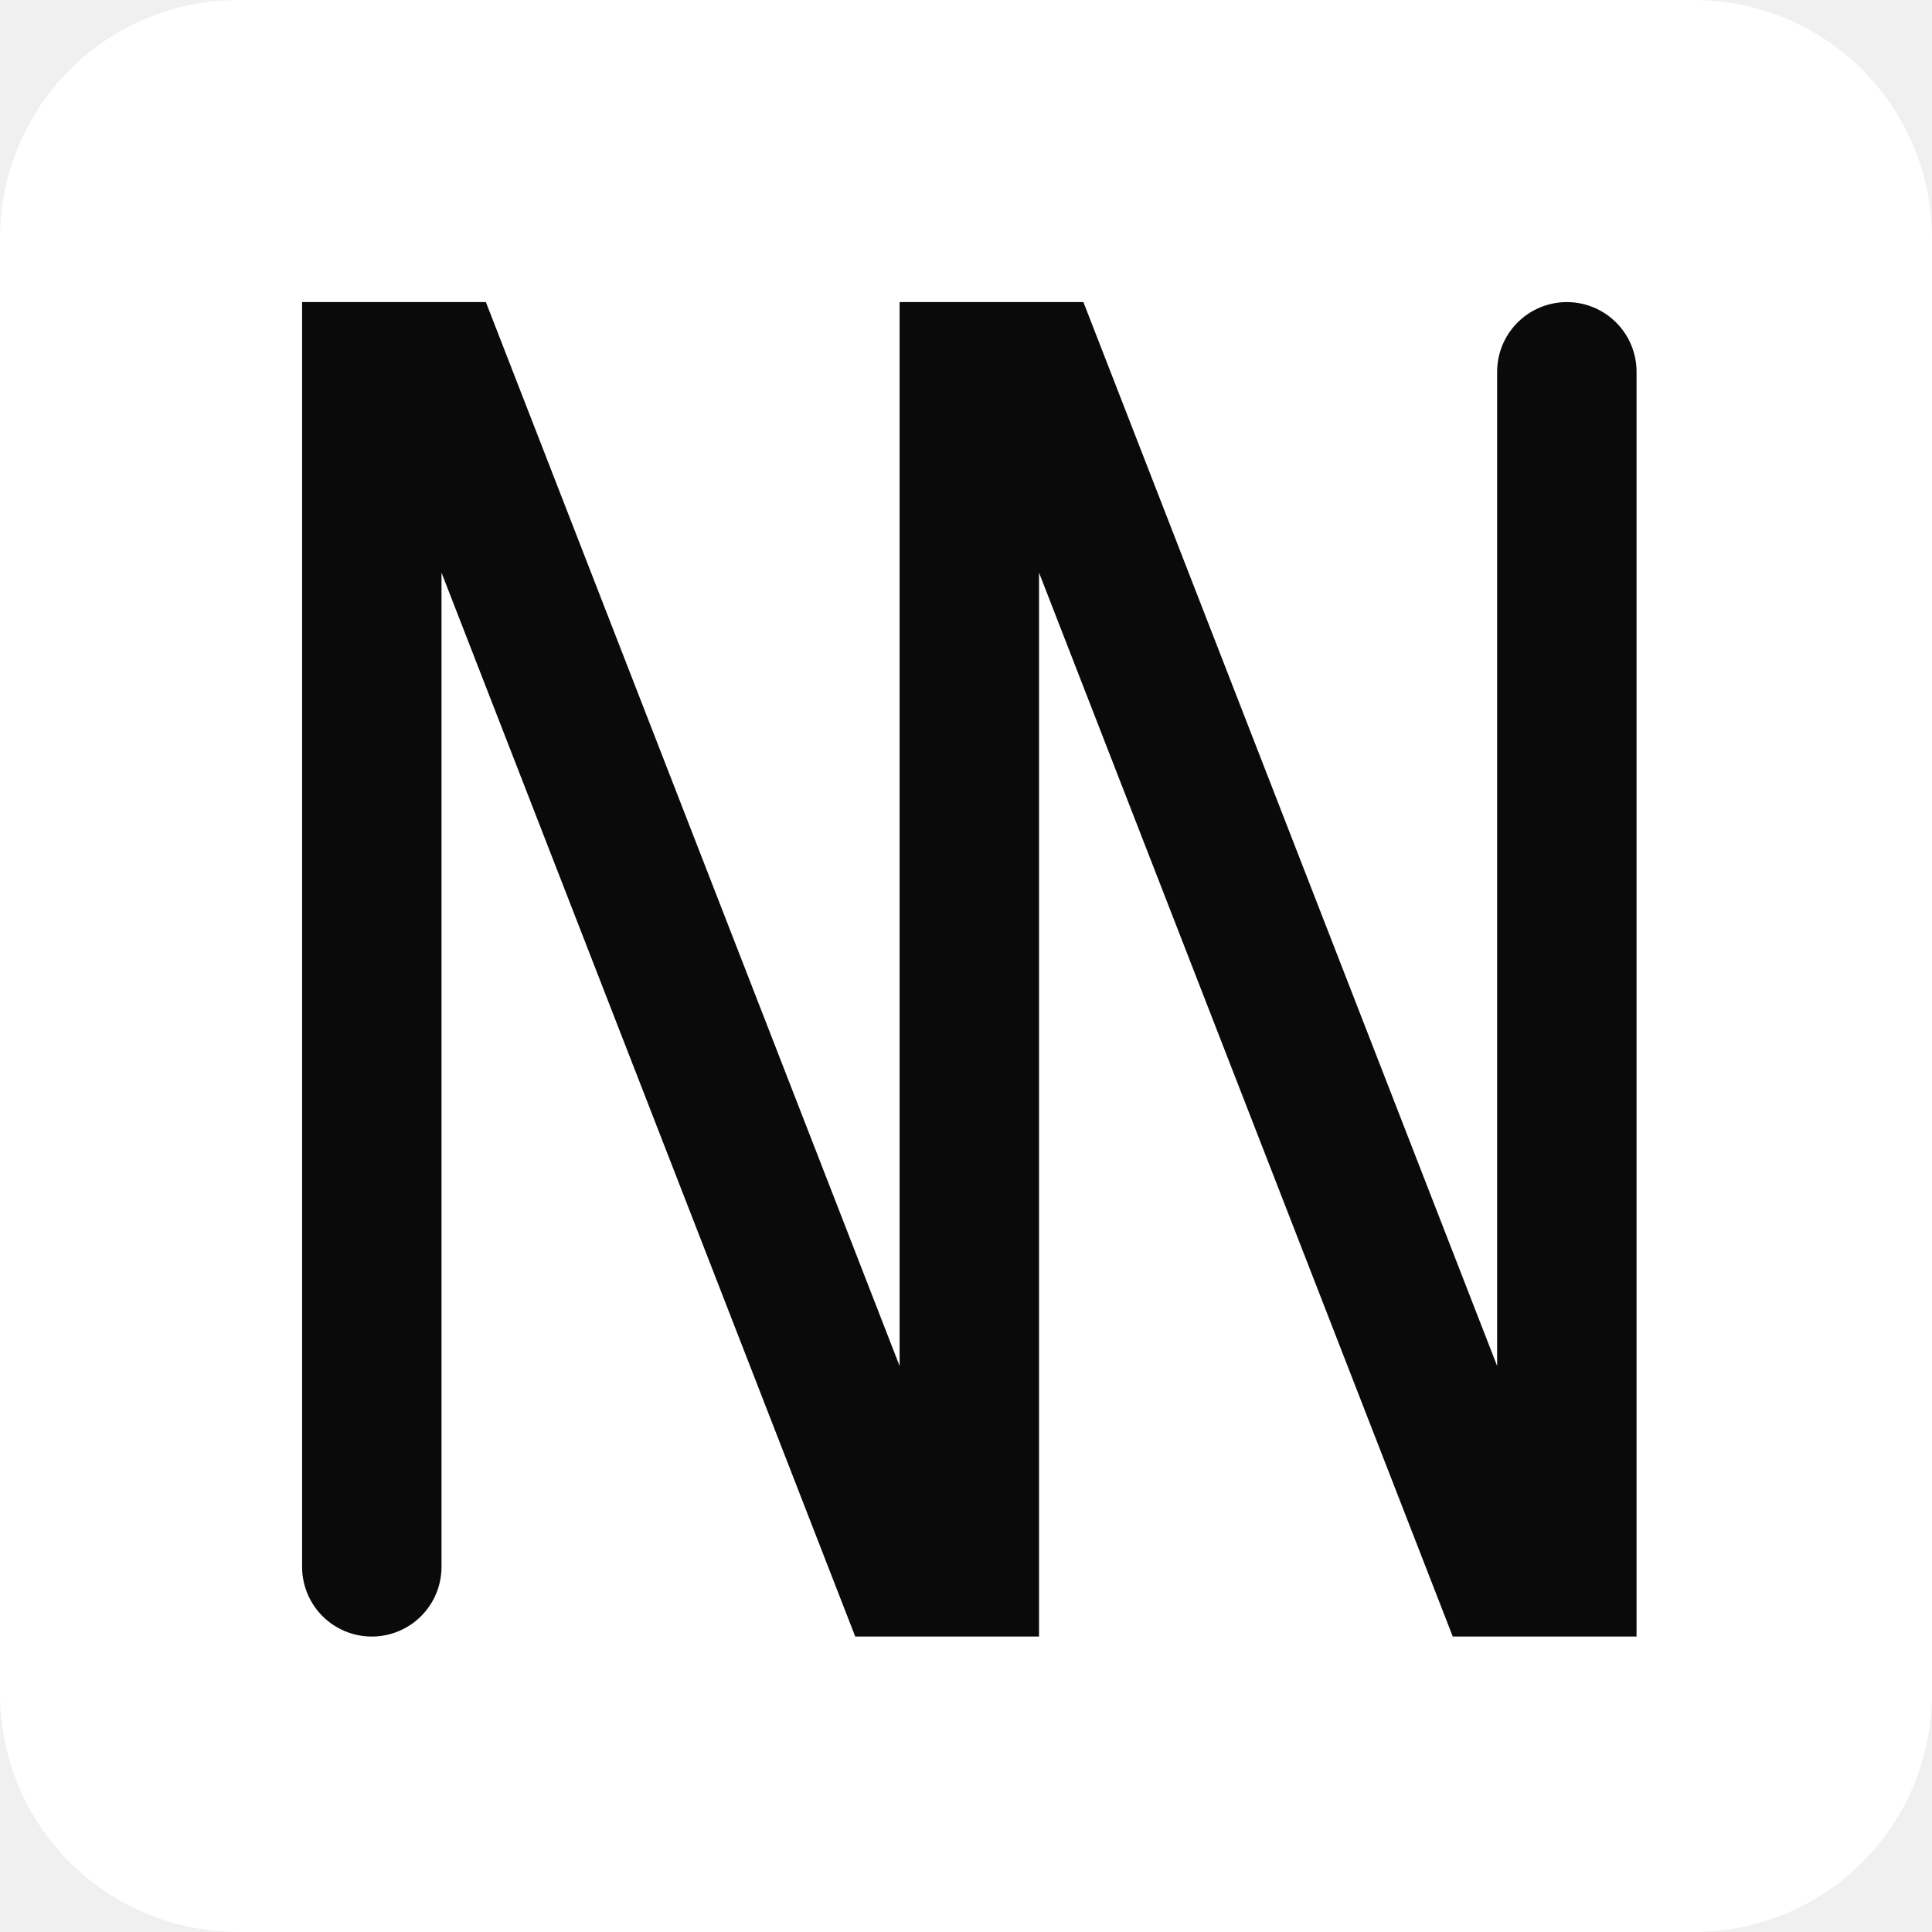
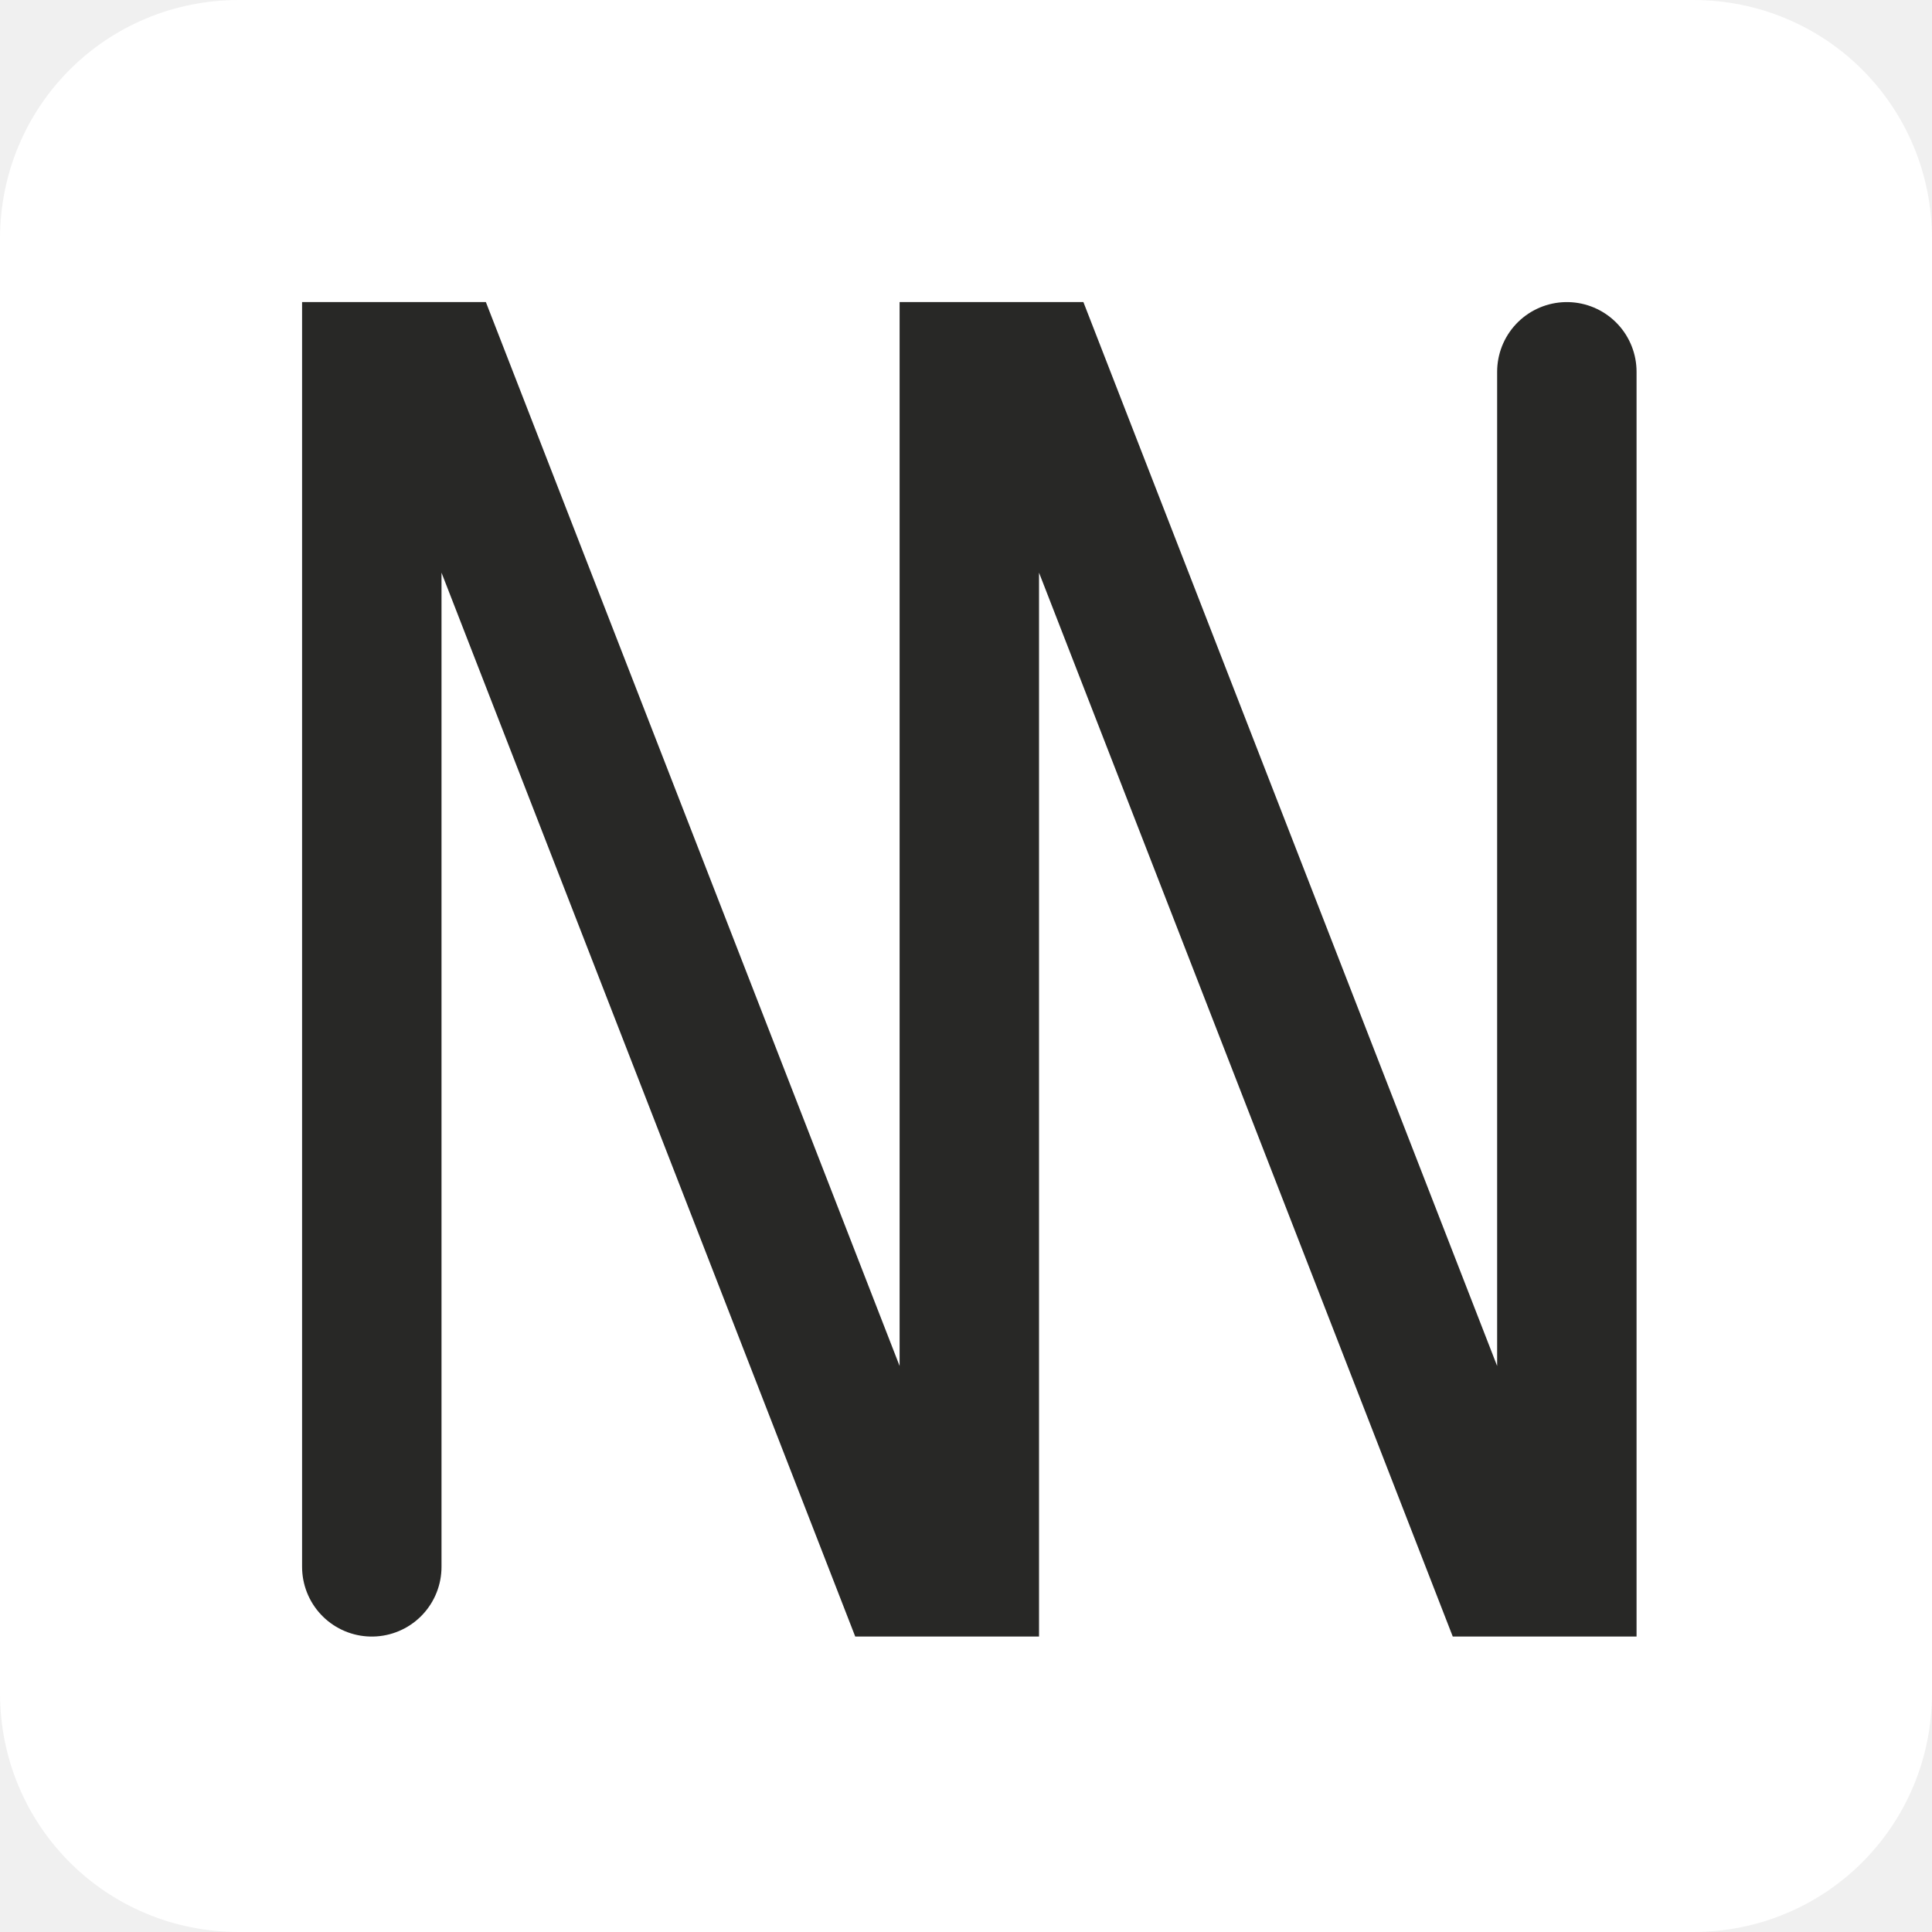
<svg xmlns="http://www.w3.org/2000/svg" version="1.1" viewBox="0 0 291 291">
  <path fill="#fff" d="M255 291H36c-20 0-36-16-36-36V36C0 16 16 0 36 0h219c20 0 36 16 36 36v219c0 20-16 36-36 36z" />
-   <path fill="none" stroke="#0a0a0a" stroke-linecap="round" stroke-width="21" d="M56 236h0V56h10l70 180h10V56h10l70 180h10V56" />
+   <path fill="none" stroke="#282826" stroke-linecap="round" stroke-width="21" d="M56 236h0V56h10l70 180h10V56h10l70 180h10V56" />
</svg>
